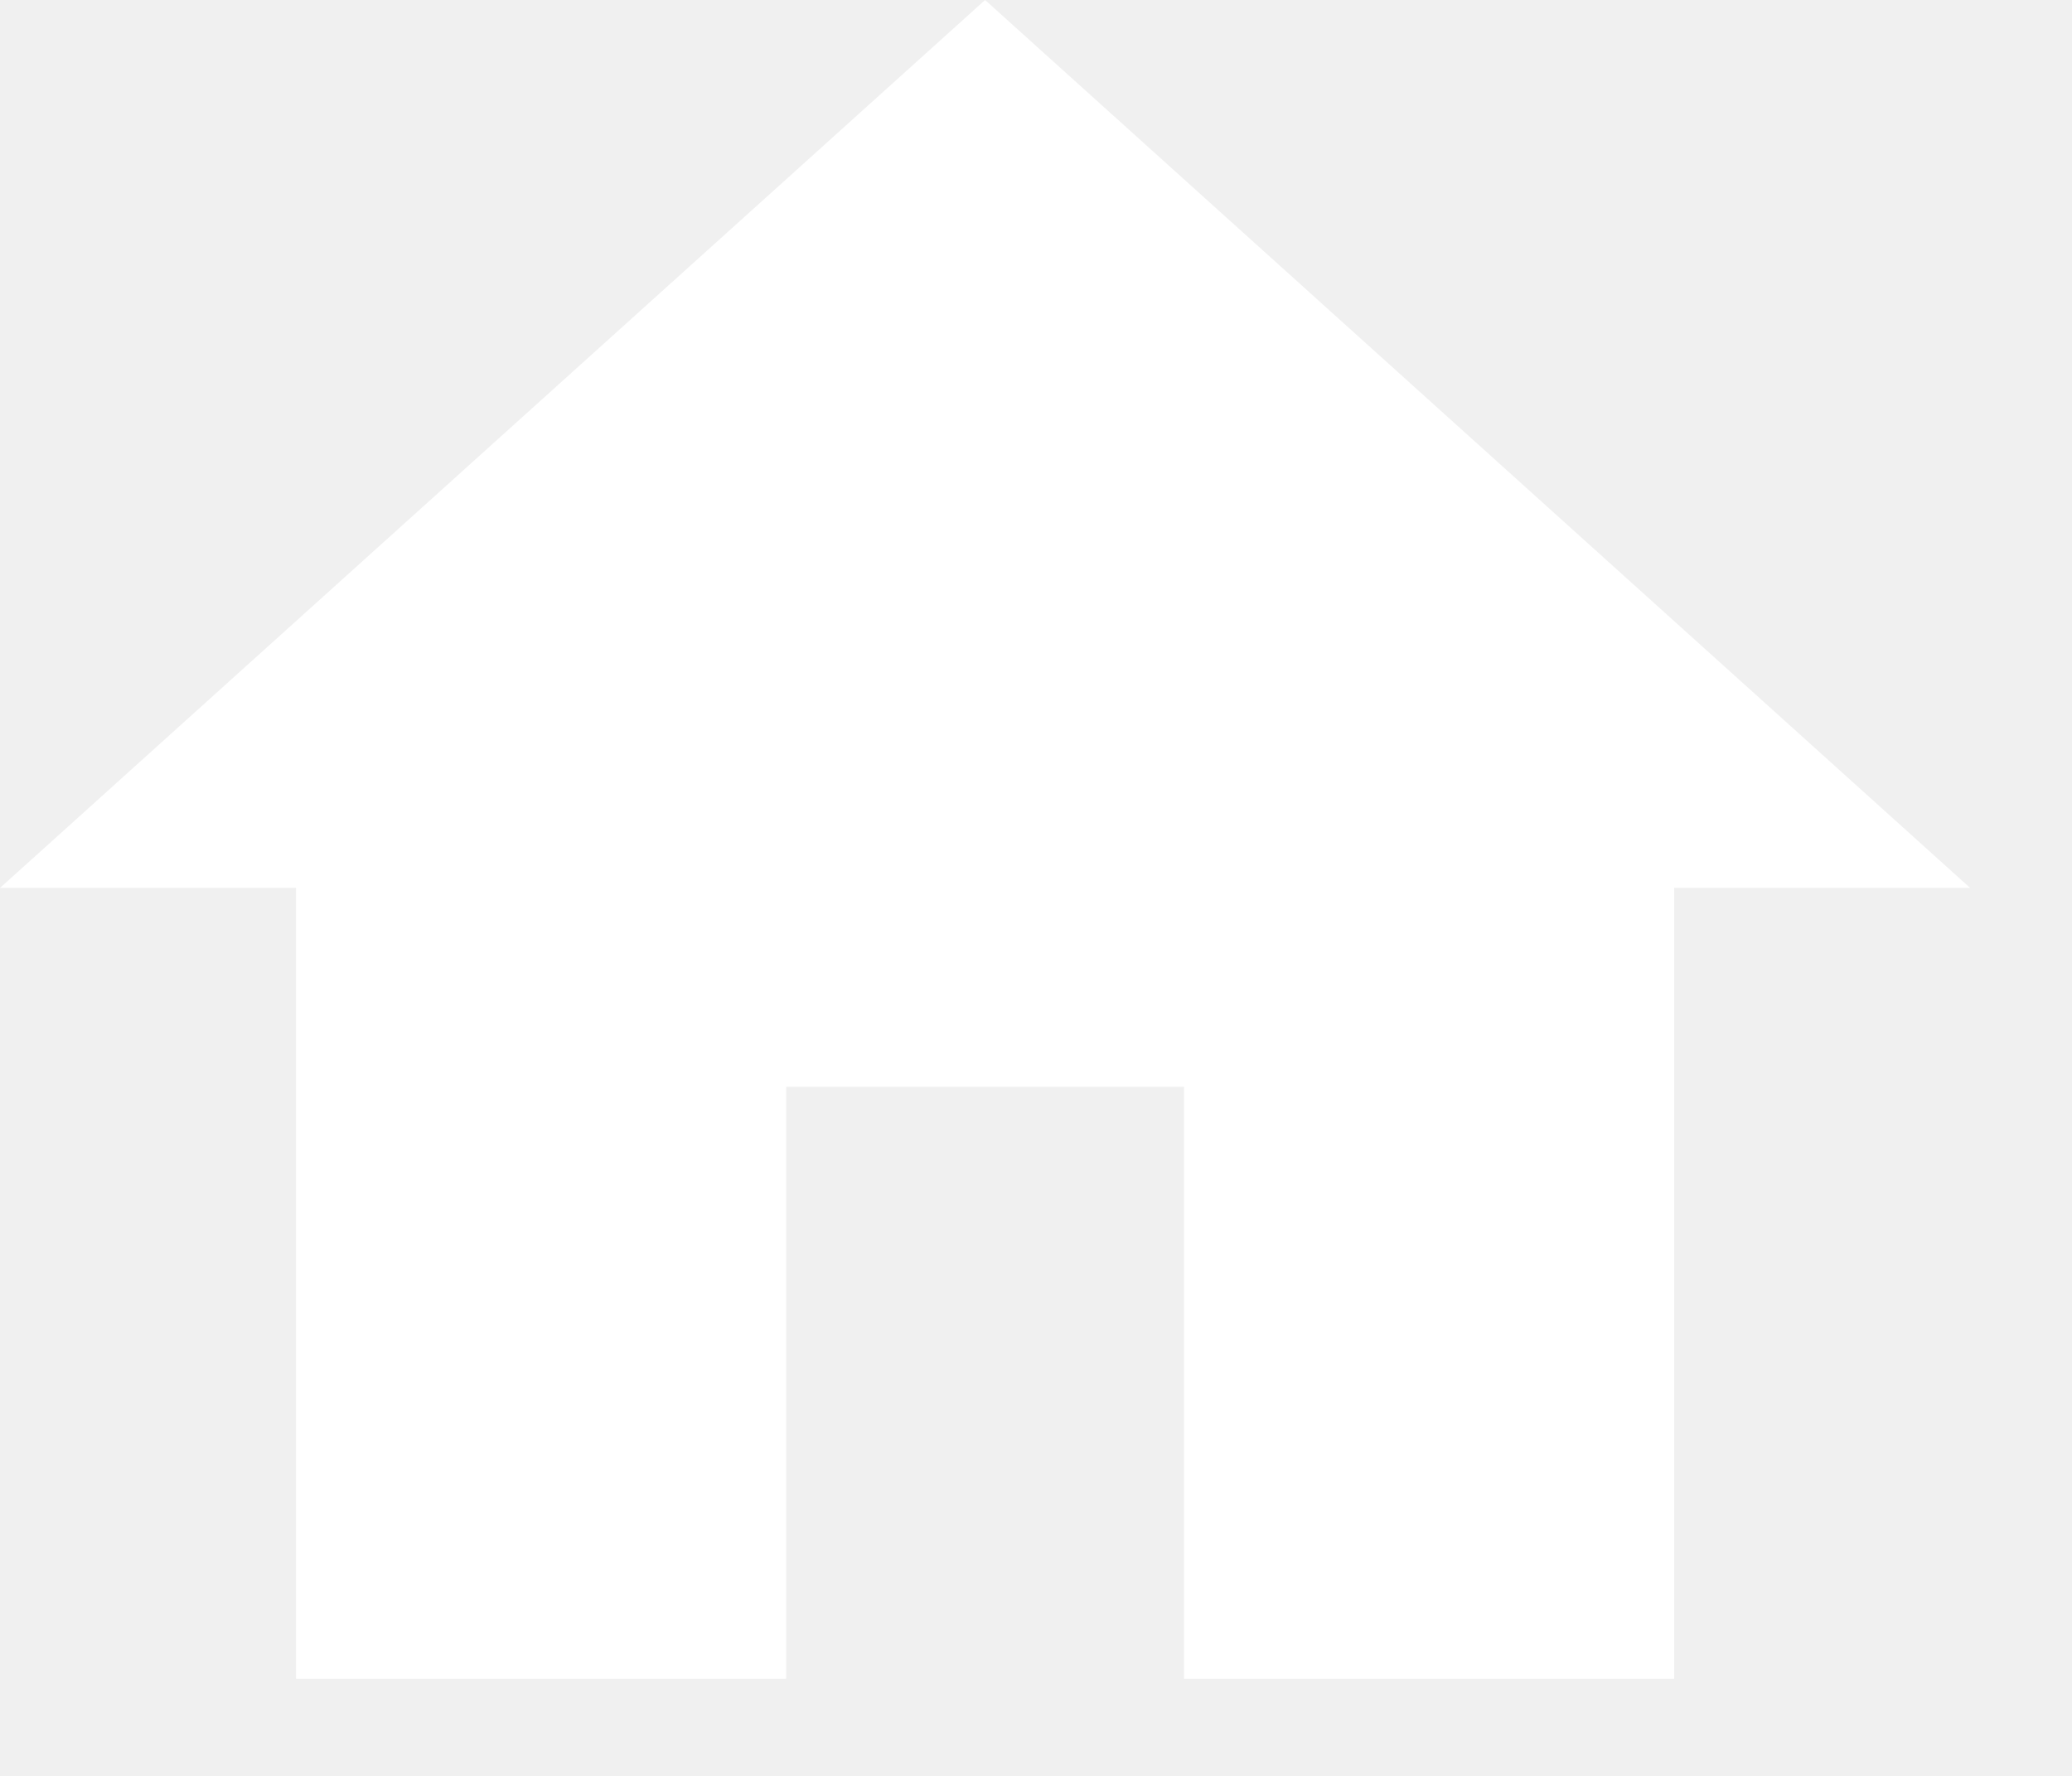
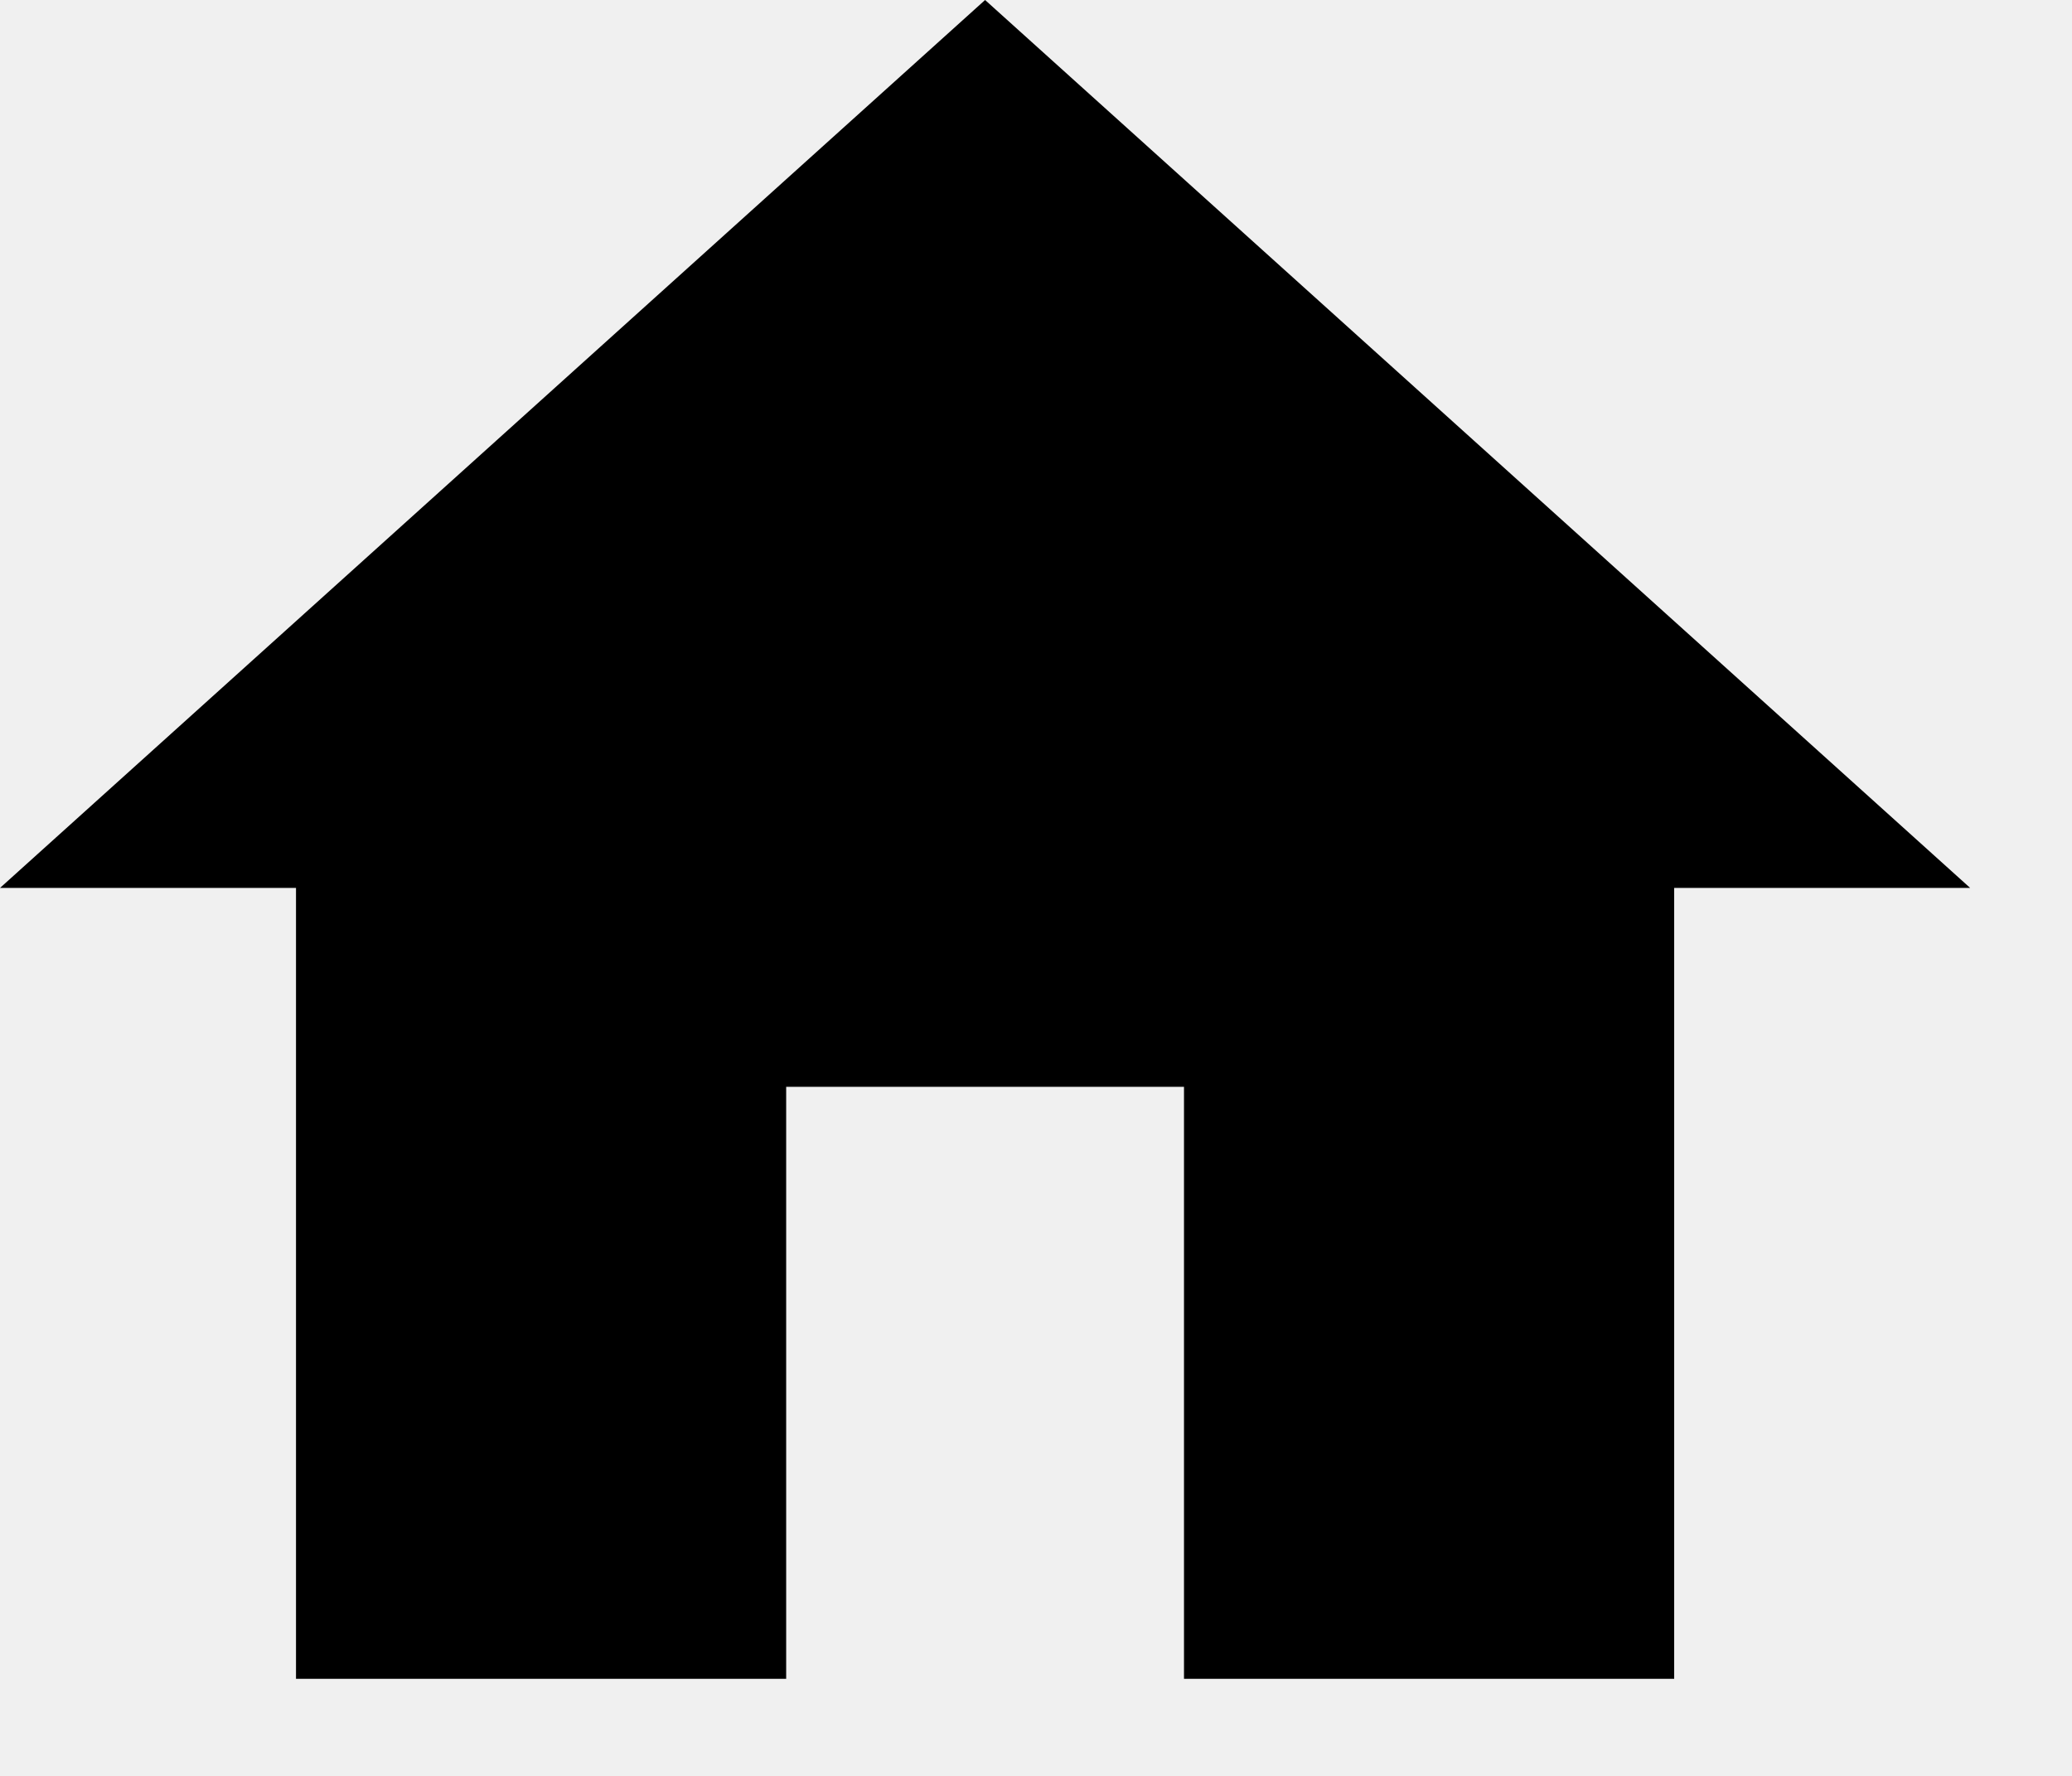
- <svg xmlns="http://www.w3.org/2000/svg" width="14" height="12" viewBox="0 0 14 12" fill="none">
-   <path d="M5.312 11.344H2V6H0L6.656 0L13.312 6H11.312V11.344H8V7.344H5.312V11.344Z" fill="white" />
+ <svg xmlns="http://www.w3.org/2000/svg" width="14" height="12" viewBox="0 0 14 12" fill="none" id="my-page">
+   <path d="M5.312 11.344H2V6H0L6.656 0L13.312 6H11.312V11.344H8V7.344H5.312V11.344Z" fill="currentColor" />
</svg>
